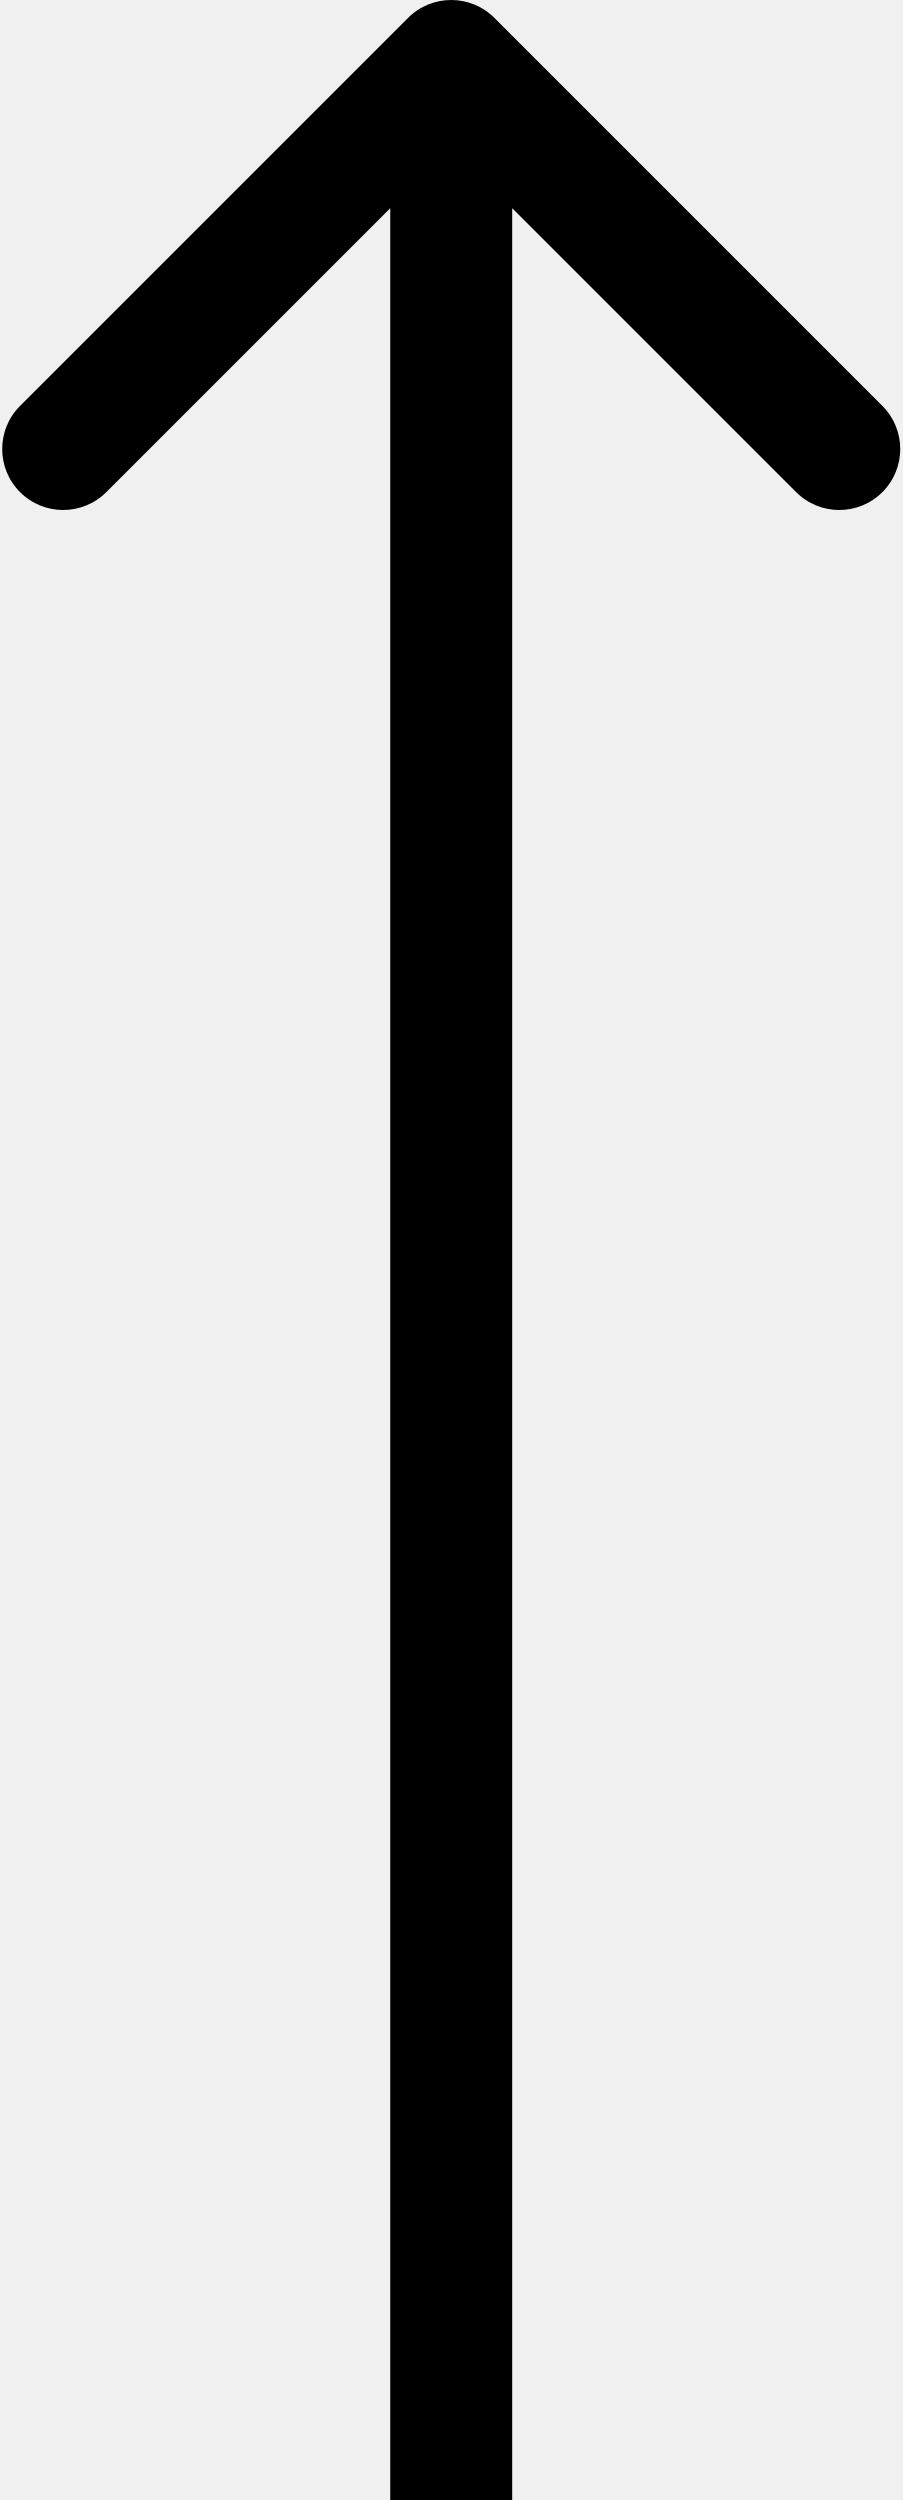
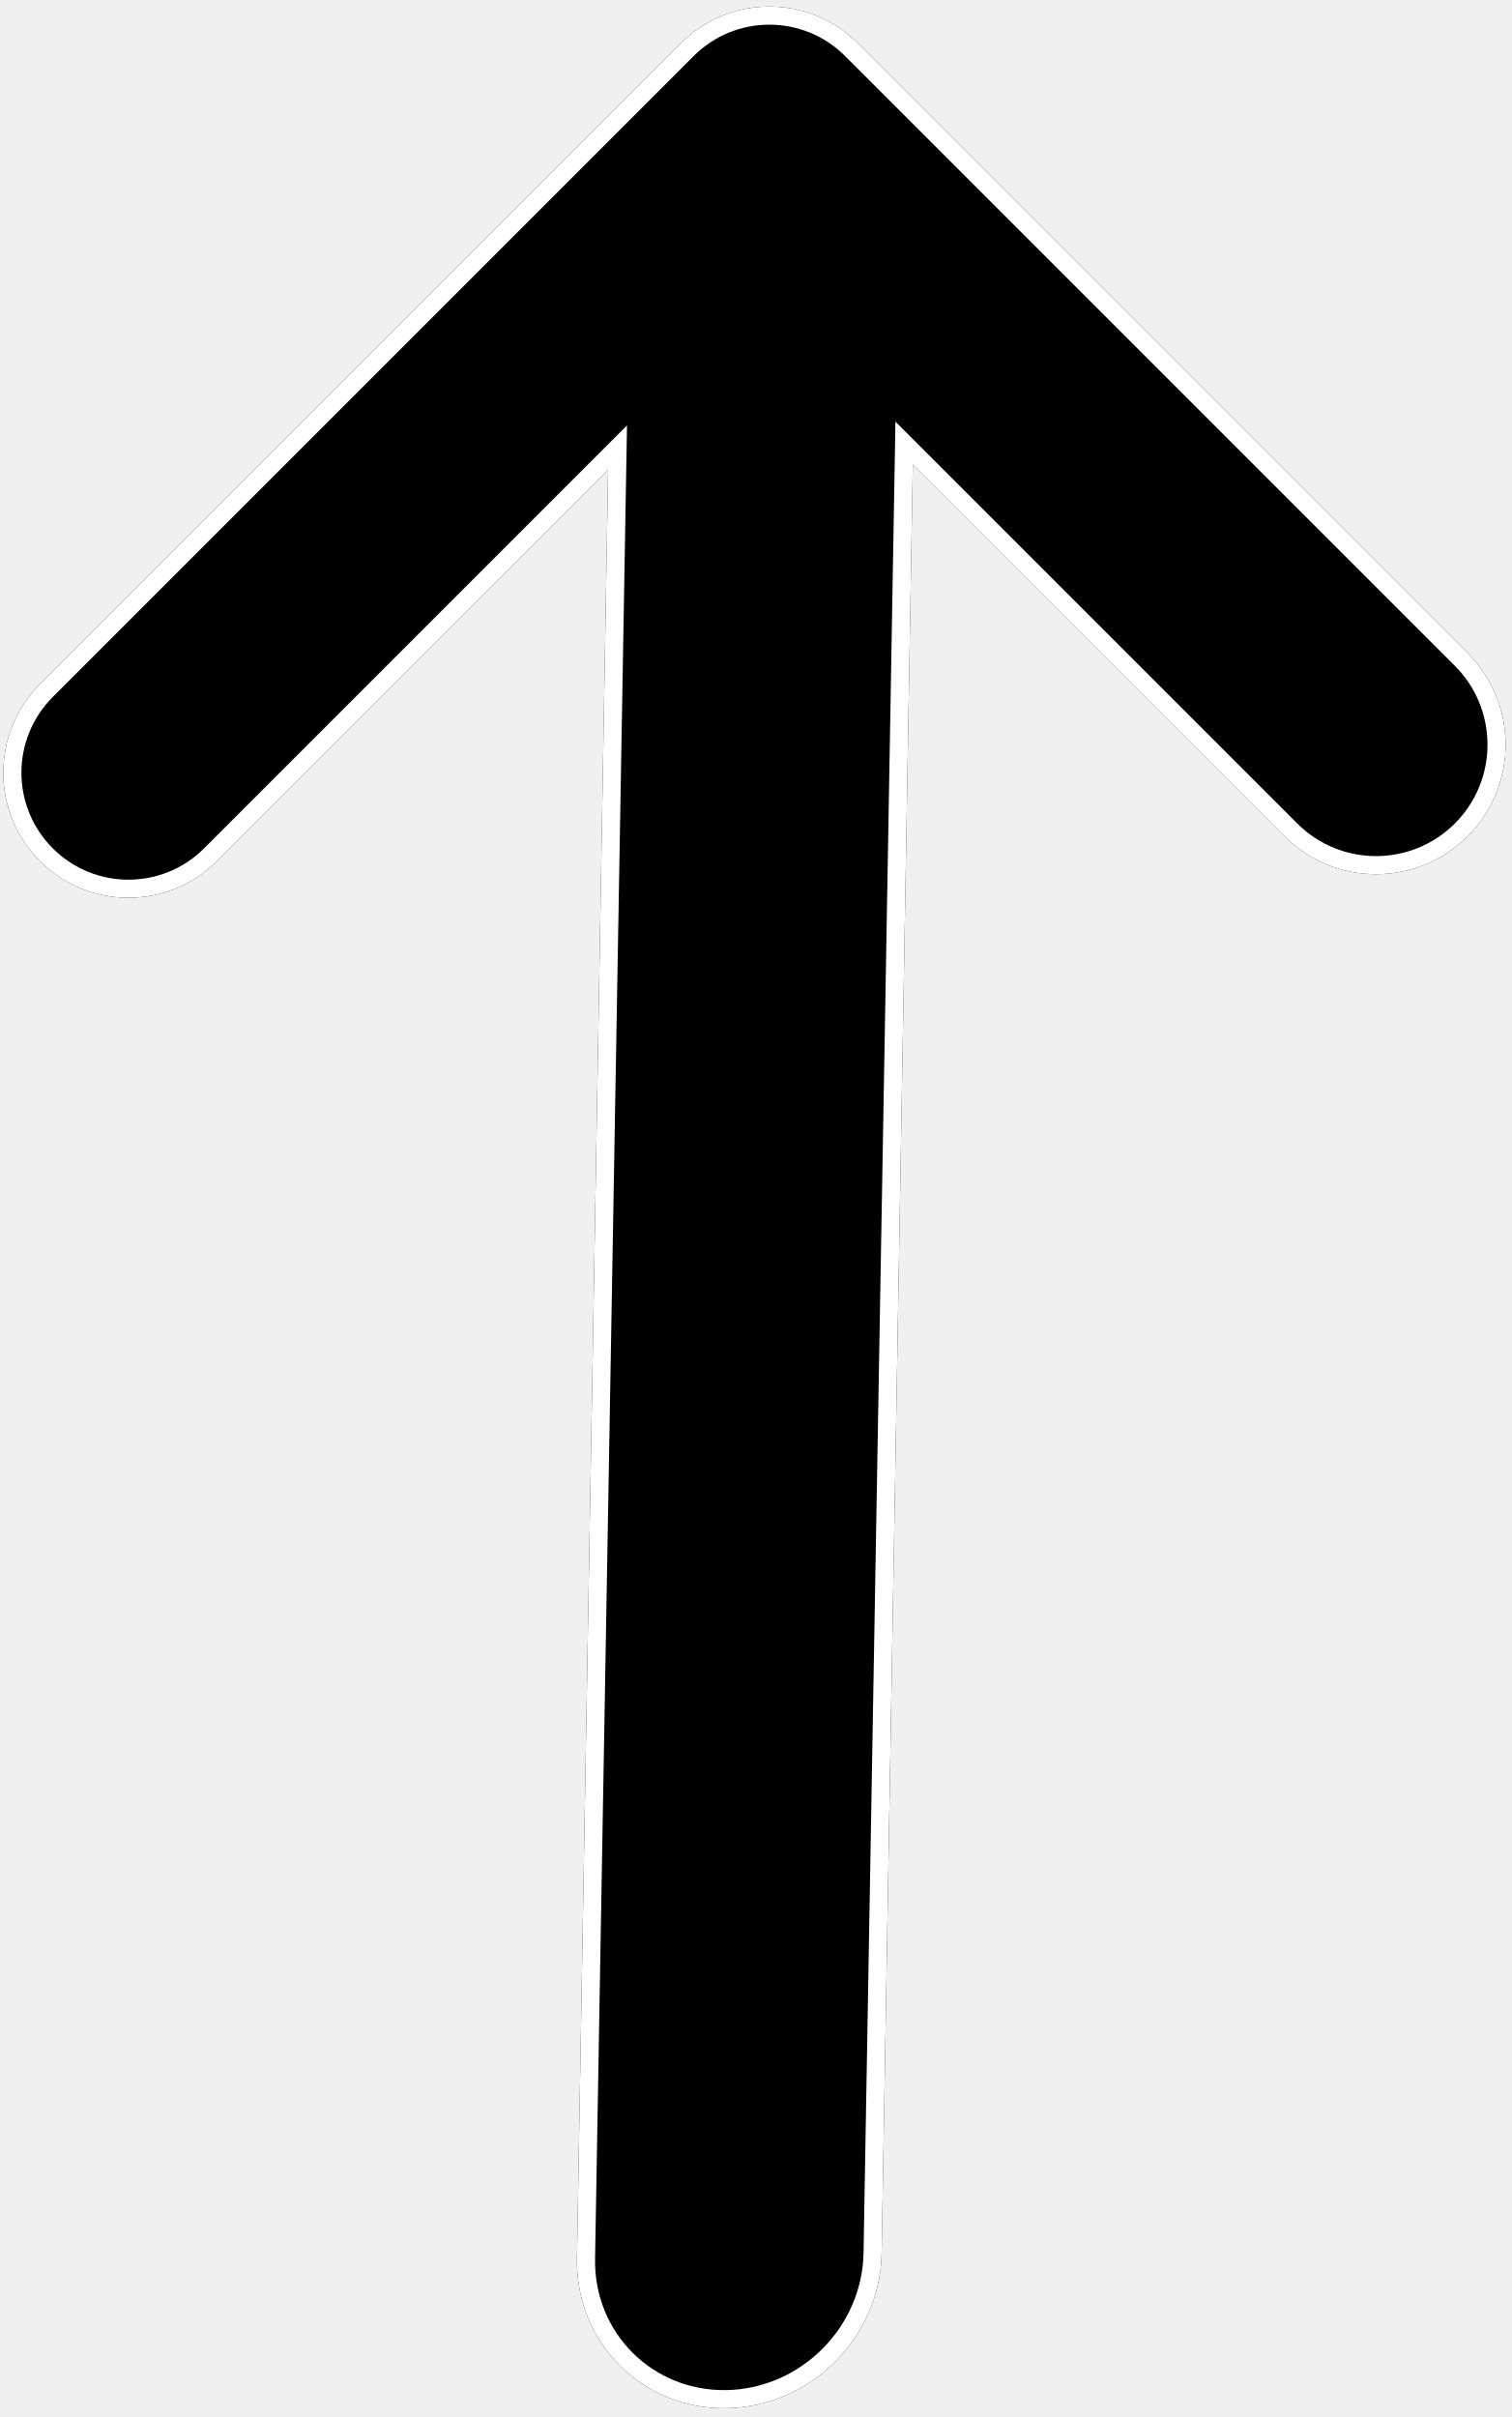
- <svg xmlns="http://www.w3.org/2000/svg" width="74" height="205" viewBox="0 0 74 205" fill="none">
-   <path d="M40.535 1.464C38.583 -0.488 35.417 -0.488 33.465 1.464L1.645 33.284C-0.308 35.237 -0.308 38.403 1.645 40.355C3.597 42.308 6.763 42.308 8.716 40.355L37 12.071L65.284 40.355C67.237 42.308 70.403 42.308 72.355 40.355C74.308 38.403 74.308 35.237 72.355 33.284L40.535 1.464ZM42 205L42 5L32 5L32 205L42 205Z" fill="black" />
+ <svg xmlns="http://www.w3.org/2000/svg" width="167" height="267" viewBox="0 0 167 267" fill="none">
+   <mask id="path-1-inside-1_443_57" fill="white">
+     <path fill-rule="evenodd" clip-rule="evenodd" d="M75.224 4.773C80.621 -0.624 89.372 -0.624 94.77 4.773C94.827 4.831 94.884 4.889 94.94 4.947C94.999 5.004 95.058 5.062 95.117 5.12L162.137 72.141C167.726 77.73 167.726 86.791 162.137 92.38C156.548 97.969 147.487 97.969 141.898 92.38L100.84 51.322L97.397 248.906C97.236 258.201 89.57 265.867 80.275 266.029C70.98 266.191 63.577 258.787 63.739 249.492L67.181 51.908L23.962 95.128C18.564 100.525 9.813 100.525 4.416 95.128C-0.982 89.73 -0.982 80.979 4.416 75.582L74.877 5.12L75.224 4.773Z" />
+   </mask>
+   <path fill-rule="evenodd" clip-rule="evenodd" d="M75.224 4.773C80.621 -0.624 89.372 -0.624 94.77 4.773C94.827 4.831 94.884 4.889 94.94 4.947C94.999 5.004 95.058 5.062 95.117 5.12L162.137 72.141C167.726 77.73 167.726 86.791 162.137 92.38C156.548 97.969 147.487 97.969 141.898 92.38L100.84 51.322L97.397 248.906C97.236 258.201 89.57 265.867 80.275 266.029C70.98 266.191 63.577 258.787 63.739 249.492L67.181 51.908L23.962 95.128C18.564 100.525 9.813 100.525 4.416 95.128C-0.982 89.73 -0.982 80.979 4.416 75.582L74.877 5.12L75.224 4.773Z" fill="black" />
+   <path d="M75.224 4.773L73.809 3.359L75.224 4.773ZM94.94 4.947L93.502 6.336L93.526 6.361L93.55 6.385L94.94 4.947ZM95.117 5.12L96.531 3.706L95.117 5.12ZM162.137 72.141L160.723 73.555L162.137 72.141ZM141.898 92.38L143.312 90.966L143.312 90.966L141.898 92.38ZM100.84 51.322L102.254 49.908L98.922 46.576L98.84 51.287L100.84 51.322ZM97.397 248.906L99.397 248.941L97.397 248.906ZM63.739 249.492L65.739 249.527L65.739 249.527L63.739 249.492ZM67.181 51.908L69.181 51.943L69.267 46.994L65.767 50.494L67.181 51.908ZM74.877 5.12L76.291 6.534L74.877 5.12ZM96.184 3.359C90.006 -2.819 79.988 -2.819 73.809 3.359L76.638 6.188C81.254 1.571 88.739 1.571 93.356 6.188L96.184 3.359ZM96.379 3.557C96.315 3.491 96.25 3.425 96.184 3.359L93.356 6.188C93.405 6.237 93.454 6.286 93.502 6.336L96.379 3.557ZM96.531 3.706C96.464 3.639 96.398 3.574 96.33 3.509L93.55 6.385C93.601 6.434 93.652 6.484 93.702 6.534L96.531 3.706ZM163.551 70.726L96.531 3.706L93.702 6.534L160.723 73.555L163.551 70.726ZM163.551 93.794C169.921 87.424 169.921 77.096 163.551 70.726L160.723 73.555C165.531 78.363 165.531 86.158 160.723 90.966L163.551 93.794ZM140.484 93.794C146.854 100.164 157.181 100.164 163.551 93.794L160.723 90.966C155.915 95.774 148.12 95.774 143.312 90.966L140.484 93.794ZM99.426 52.736L140.484 93.794L143.312 90.966L102.254 49.908L99.426 52.736ZM98.84 51.287L95.398 248.871L99.397 248.941L102.84 51.357L98.84 51.287ZM95.398 248.871C95.255 257.089 88.457 263.886 80.24 264.029L80.31 268.028C90.682 267.848 99.216 259.313 99.397 248.941L95.398 248.871ZM80.24 264.029C72.077 264.171 65.596 257.69 65.739 249.527L61.739 249.458C61.557 259.884 69.883 268.21 80.31 268.028L80.24 264.029ZM65.739 249.527L69.181 51.943L65.181 51.874L61.739 249.458L65.739 249.527ZM25.376 96.542L68.595 53.323L65.767 50.494L22.547 93.714L25.376 96.542ZM3.001 96.542C9.18 102.721 19.197 102.721 25.376 96.542L22.547 93.714C17.931 98.33 10.446 98.33 5.83 93.714L3.001 96.542ZM3.001 74.167C-3.177 80.346 -3.177 90.363 3.001 96.542L5.83 93.714C1.213 89.097 1.213 81.612 5.83 76.996L3.001 74.167ZM73.463 3.706L3.001 74.167L5.83 76.996L76.291 6.534L73.463 3.706ZM73.809 3.359L73.463 3.706L76.291 6.534L76.638 6.188L73.809 3.359Z" fill="white" mask="url(#path-1-inside-1_443_57)" />
</svg>
